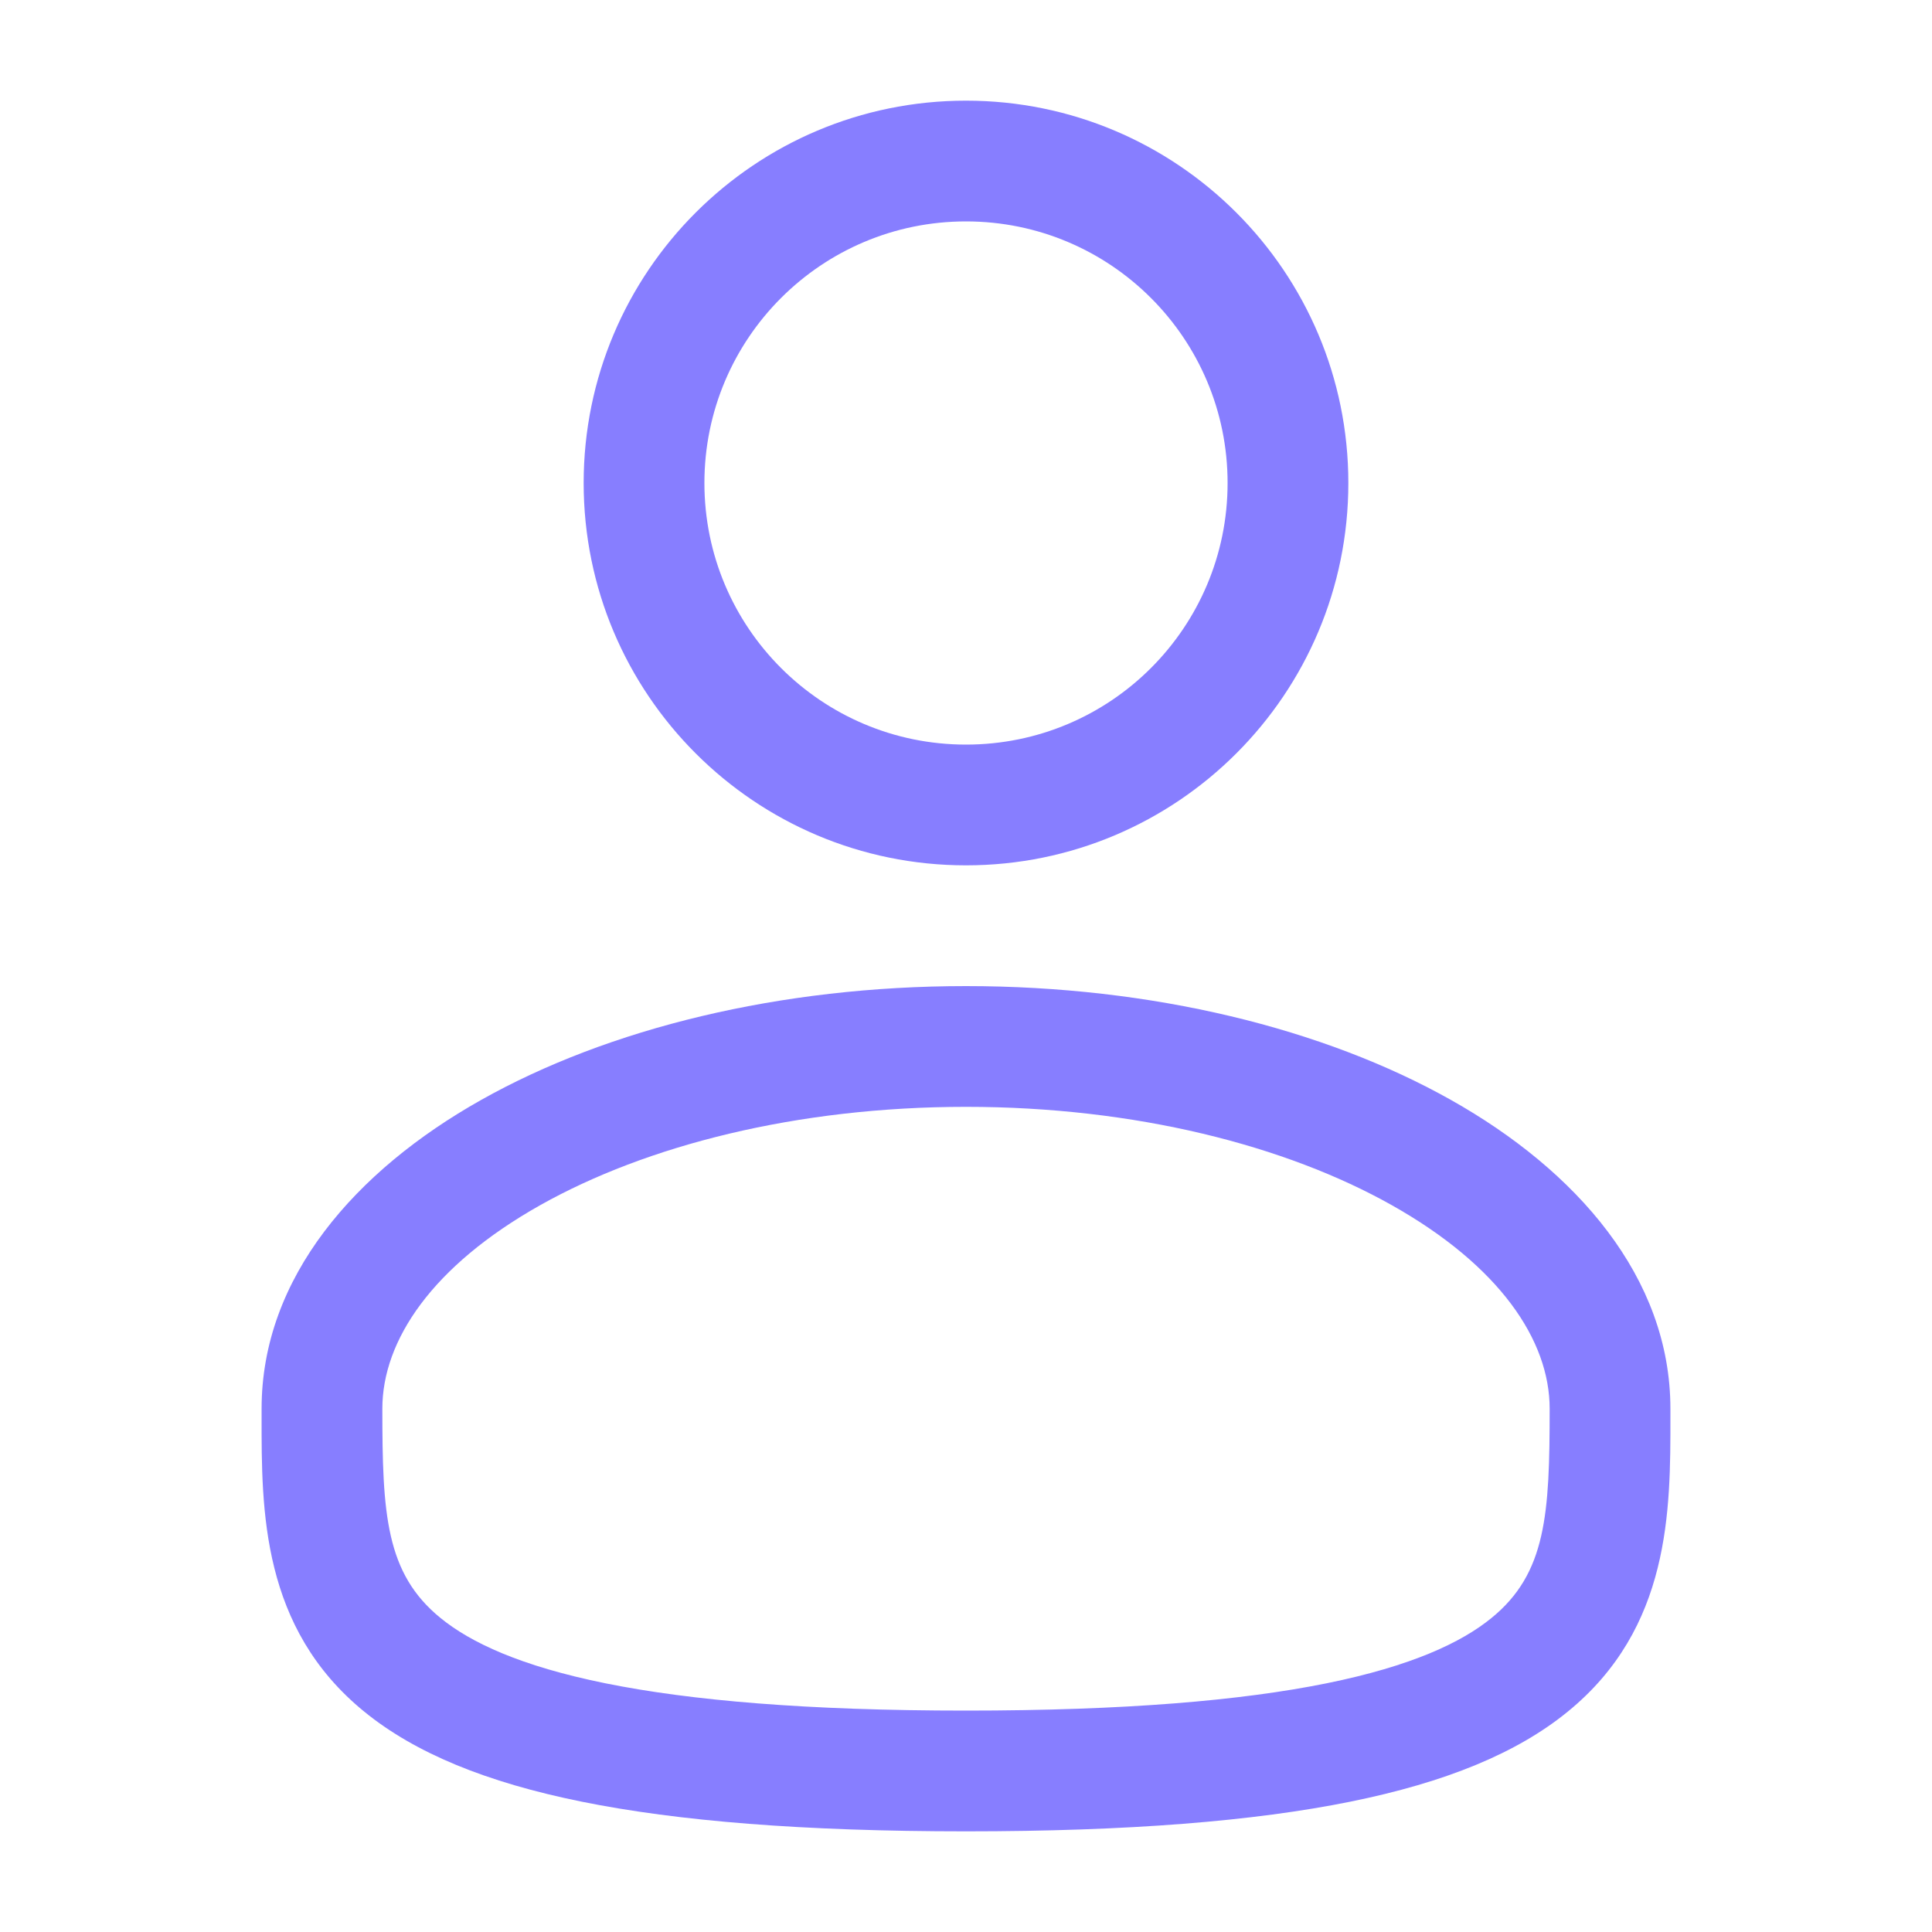
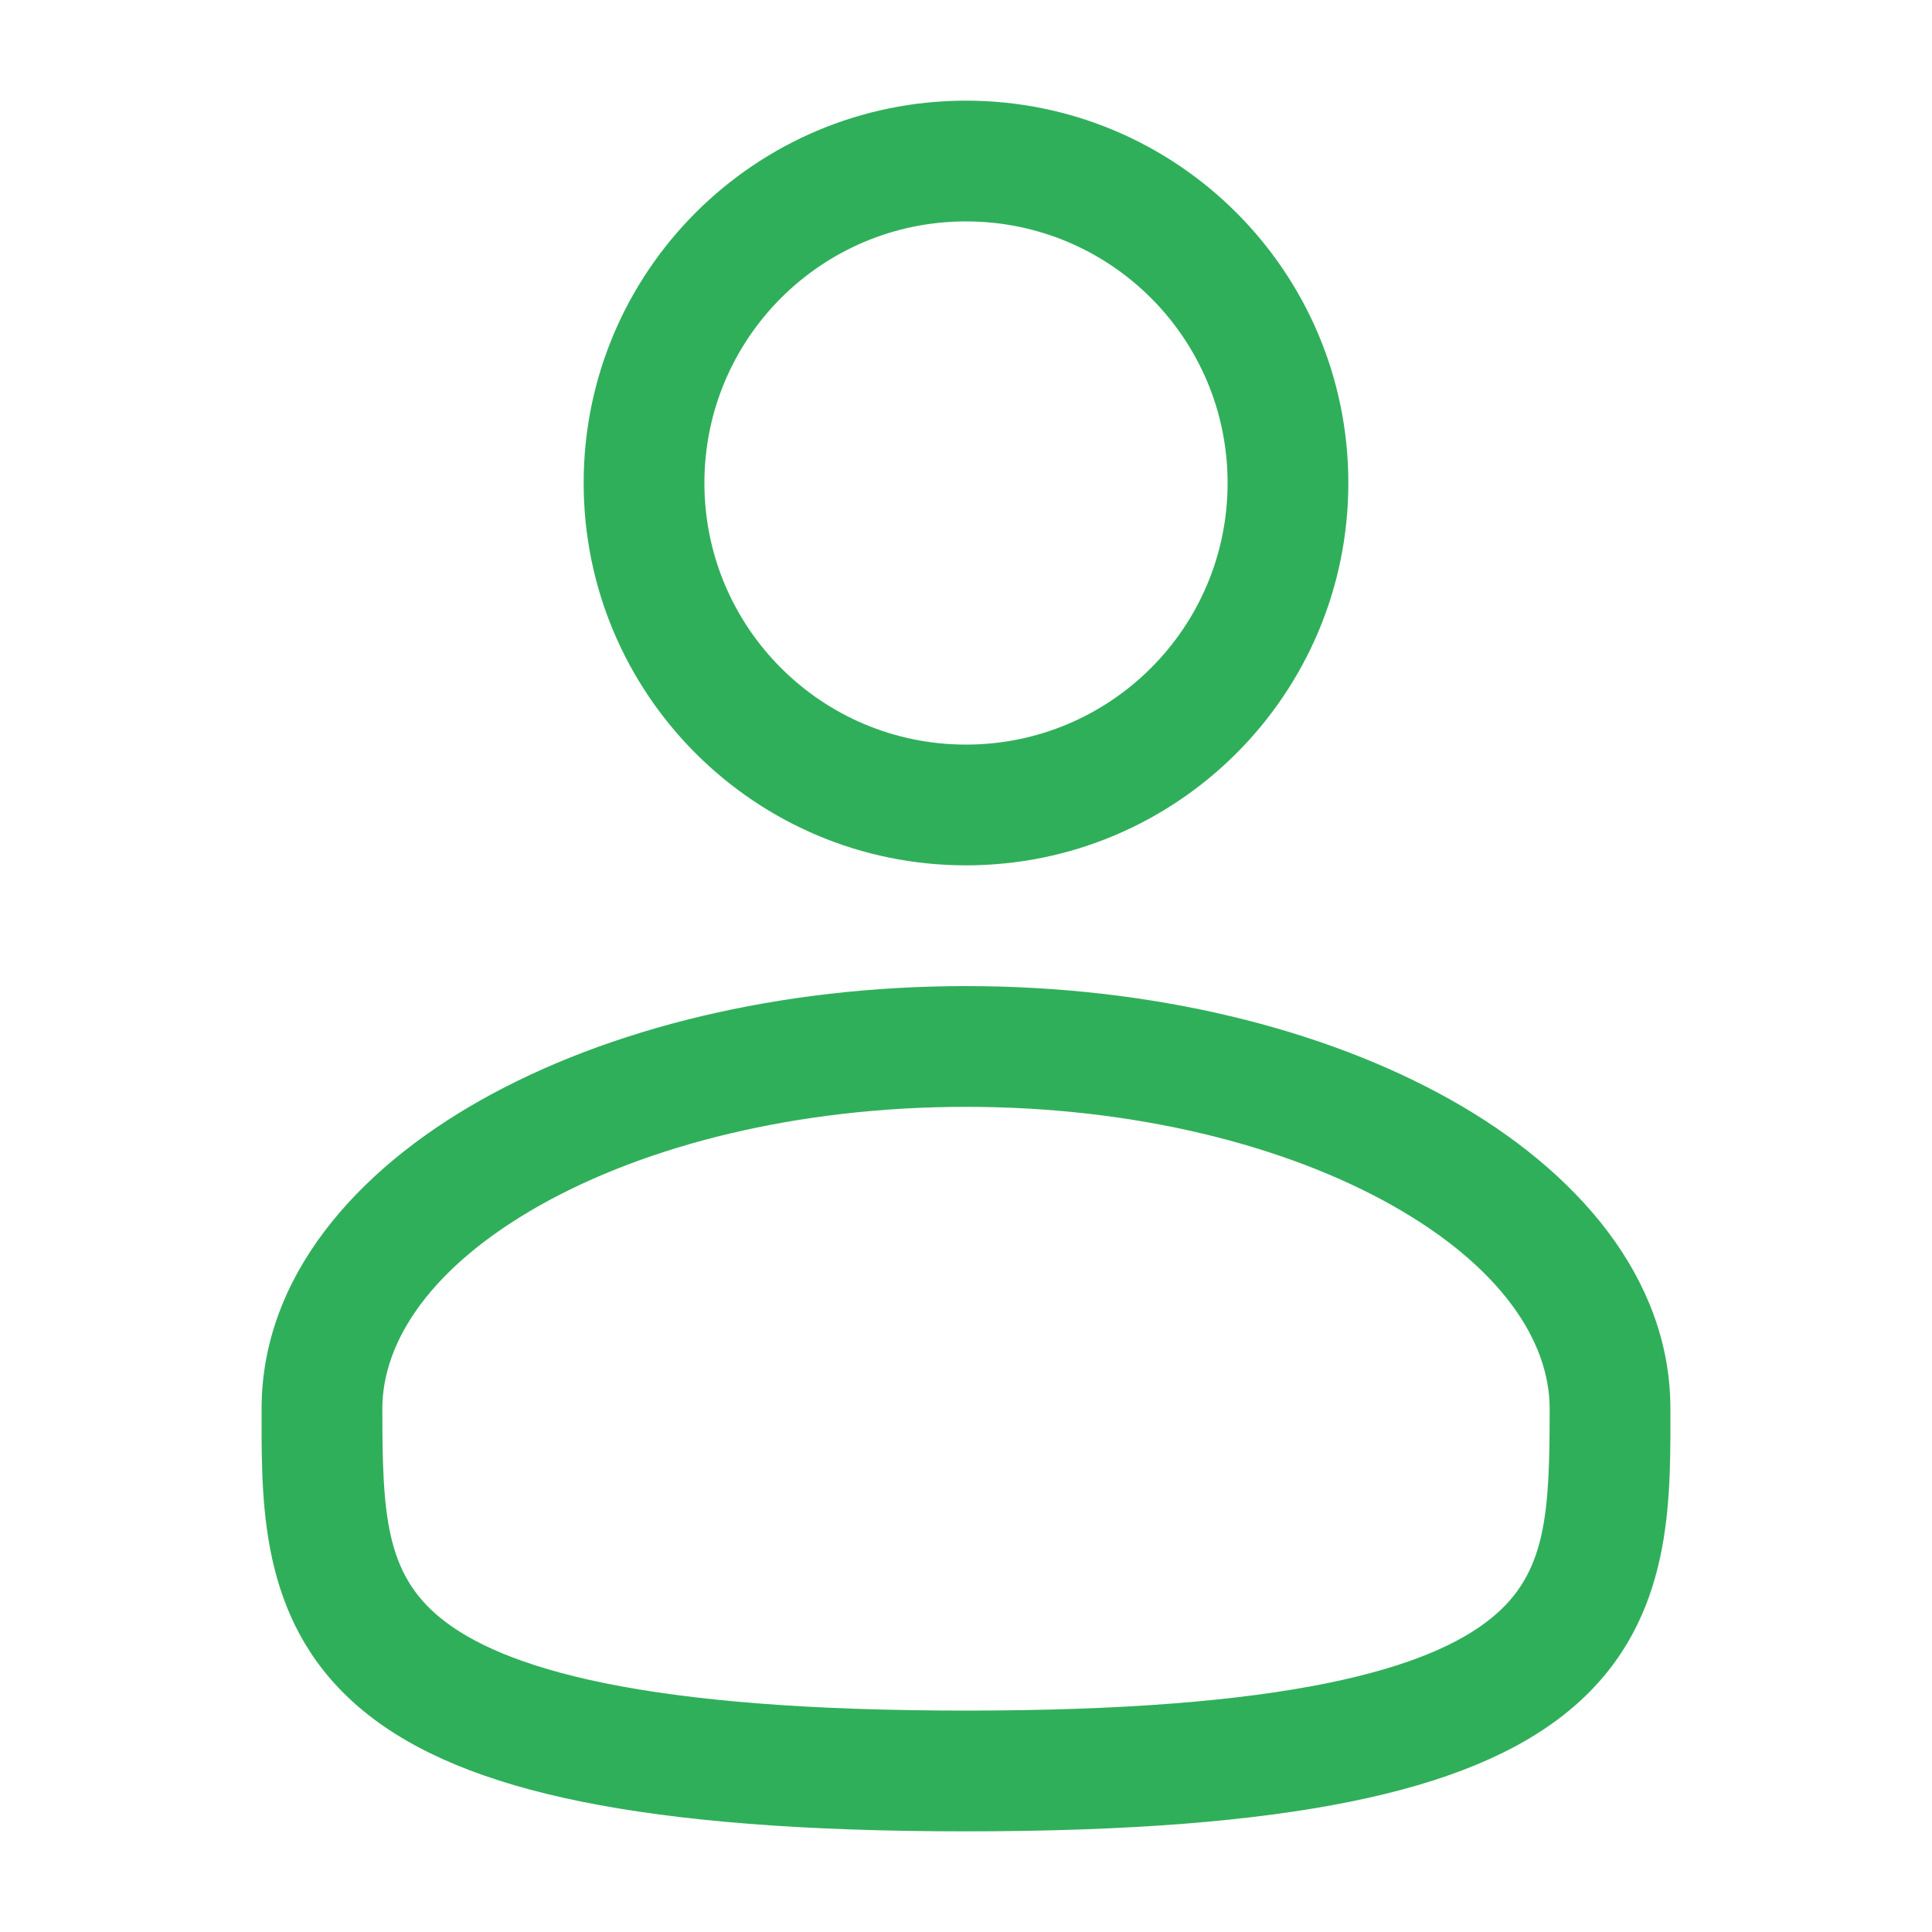
<svg xmlns="http://www.w3.org/2000/svg" width="20" height="20" viewBox="0 0 20 20" fill="none">
-   <path fill-rule="evenodd" clip-rule="evenodd" d="M10 1.042C7.814 1.042 6.042 2.814 6.042 5C6.042 7.186 7.814 8.958 10 8.958C12.186 8.958 13.958 7.186 13.958 5C13.958 2.814 12.186 1.042 10 1.042ZM7.292 5C7.292 3.504 8.504 2.292 10 2.292C11.496 2.292 12.708 3.504 12.708 5C12.708 6.496 11.496 7.708 10 7.708C8.504 7.708 7.292 6.496 7.292 5Z" fill="#877EFF" />
-   <path fill-rule="evenodd" clip-rule="evenodd" d="M10 10.208C8.072 10.208 6.296 10.646 4.98 11.387C3.683 12.116 2.708 13.222 2.708 14.583L2.708 14.668C2.707 15.636 2.706 16.852 3.772 17.72C4.297 18.147 5.03 18.45 6.022 18.651C7.016 18.852 8.312 18.958 10 18.958C11.688 18.958 12.984 18.852 13.978 18.651C14.97 18.45 15.704 18.147 16.228 17.72C17.294 16.852 17.293 15.636 17.292 14.668L17.292 14.583C17.292 13.222 16.317 12.116 15.021 11.387C13.704 10.646 11.928 10.208 10 10.208ZM3.958 14.583C3.958 13.874 4.476 13.104 5.592 12.476C6.689 11.859 8.246 11.458 10 11.458C11.754 11.458 13.311 11.859 14.408 12.476C15.524 13.104 16.042 13.874 16.042 14.583C16.042 15.673 16.008 16.287 15.439 16.75C15.13 17.002 14.614 17.247 13.73 17.426C12.849 17.604 11.645 17.708 10 17.708C8.355 17.708 7.151 17.604 6.27 17.426C5.386 17.247 4.87 17.002 4.561 16.75C3.992 16.287 3.958 15.673 3.958 14.583Z" fill="#877EFF" />
+   <path fill-rule="evenodd" clip-rule="evenodd" d="M10 1.042C7.814 1.042 6.042 2.814 6.042 5C6.042 7.186 7.814 8.958 10 8.958C12.186 8.958 13.958 7.186 13.958 5C13.958 2.814 12.186 1.042 10 1.042ZM7.292 5C7.292 3.504 8.504 2.292 10 2.292C11.496 2.292 12.708 3.504 12.708 5C12.708 6.496 11.496 7.708 10 7.708C8.504 7.708 7.292 6.496 7.292 5Z" fill="#30AF5B" />
+   <path fill-rule="evenodd" clip-rule="evenodd" d="M10 10.208C8.072 10.208 6.296 10.646 4.98 11.387C3.683 12.116 2.708 13.222 2.708 14.583L2.708 14.668C2.707 15.636 2.706 16.852 3.772 17.72C4.297 18.147 5.03 18.45 6.022 18.651C7.016 18.852 8.312 18.958 10 18.958C11.688 18.958 12.984 18.852 13.978 18.651C14.97 18.45 15.704 18.147 16.228 17.72C17.294 16.852 17.293 15.636 17.292 14.668L17.292 14.583C17.292 13.222 16.317 12.116 15.021 11.387C13.704 10.646 11.928 10.208 10 10.208ZM3.958 14.583C3.958 13.874 4.476 13.104 5.592 12.476C6.689 11.859 8.246 11.458 10 11.458C11.754 11.458 13.311 11.859 14.408 12.476C15.524 13.104 16.042 13.874 16.042 14.583C16.042 15.673 16.008 16.287 15.439 16.75C15.13 17.002 14.614 17.247 13.73 17.426C12.849 17.604 11.645 17.708 10 17.708C8.355 17.708 7.151 17.604 6.27 17.426C5.386 17.247 4.87 17.002 4.561 16.75C3.992 16.287 3.958 15.673 3.958 14.583Z" fill="#30AF5B" />
</svg>
